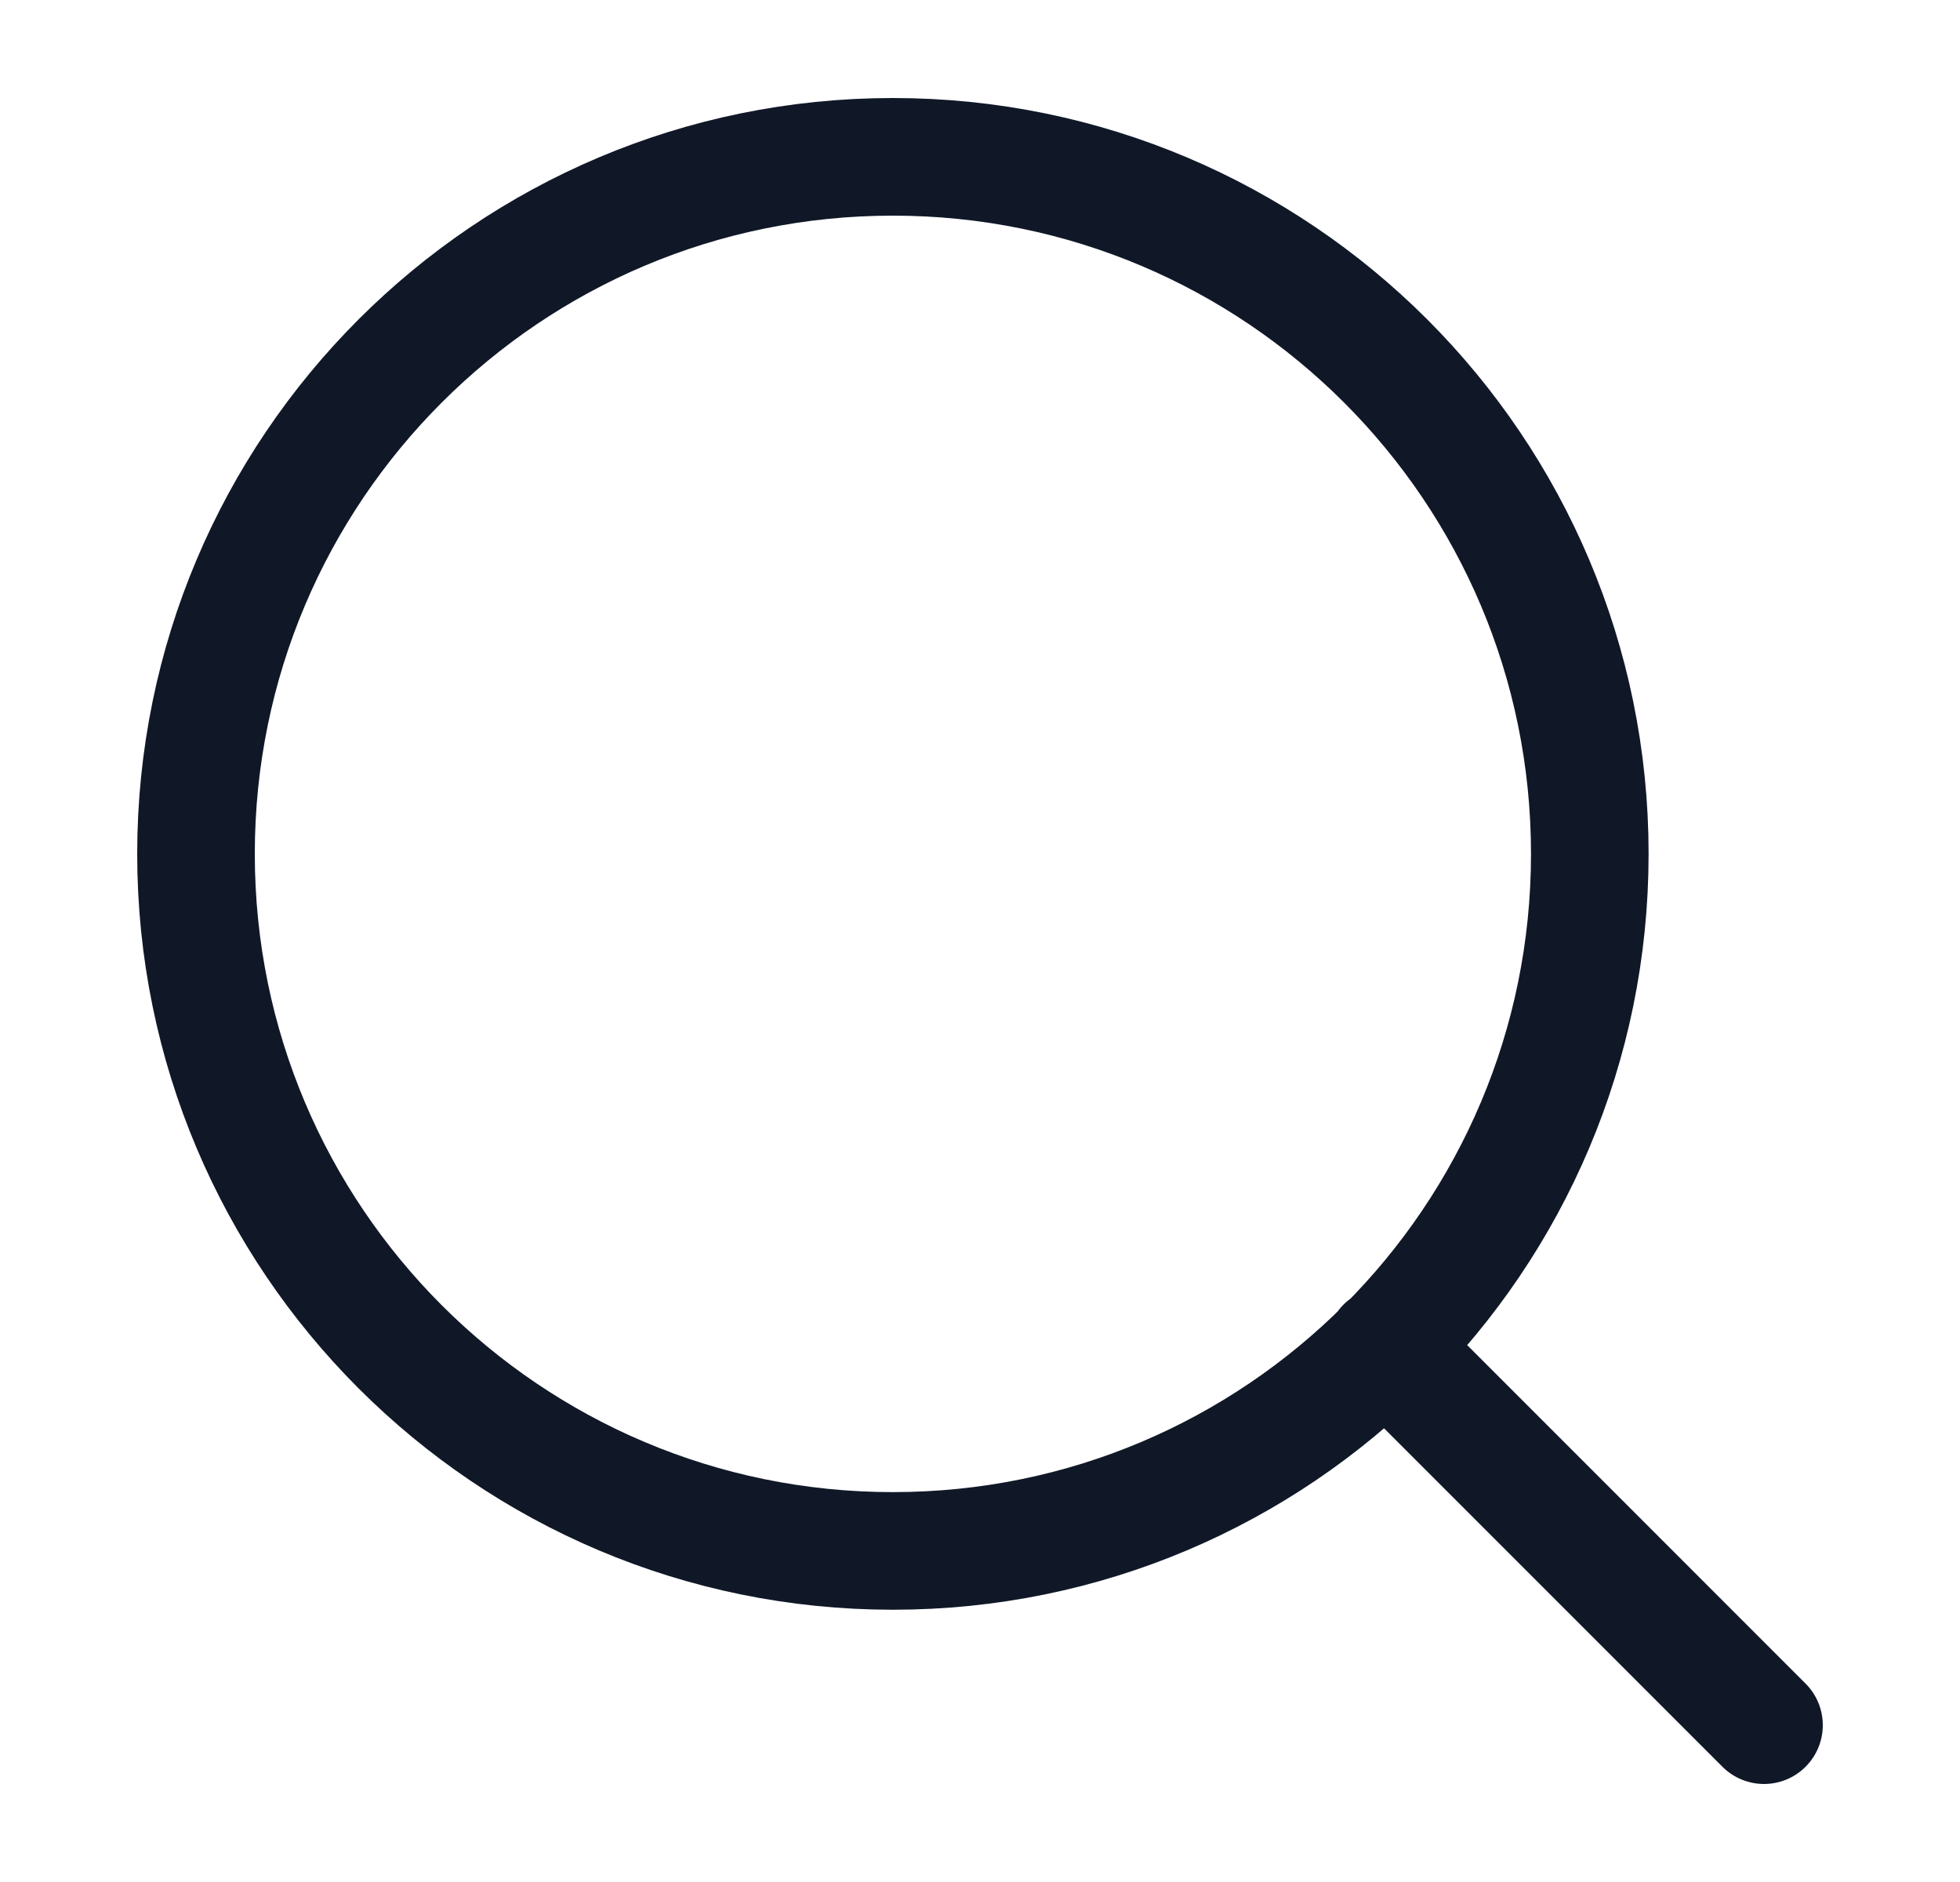
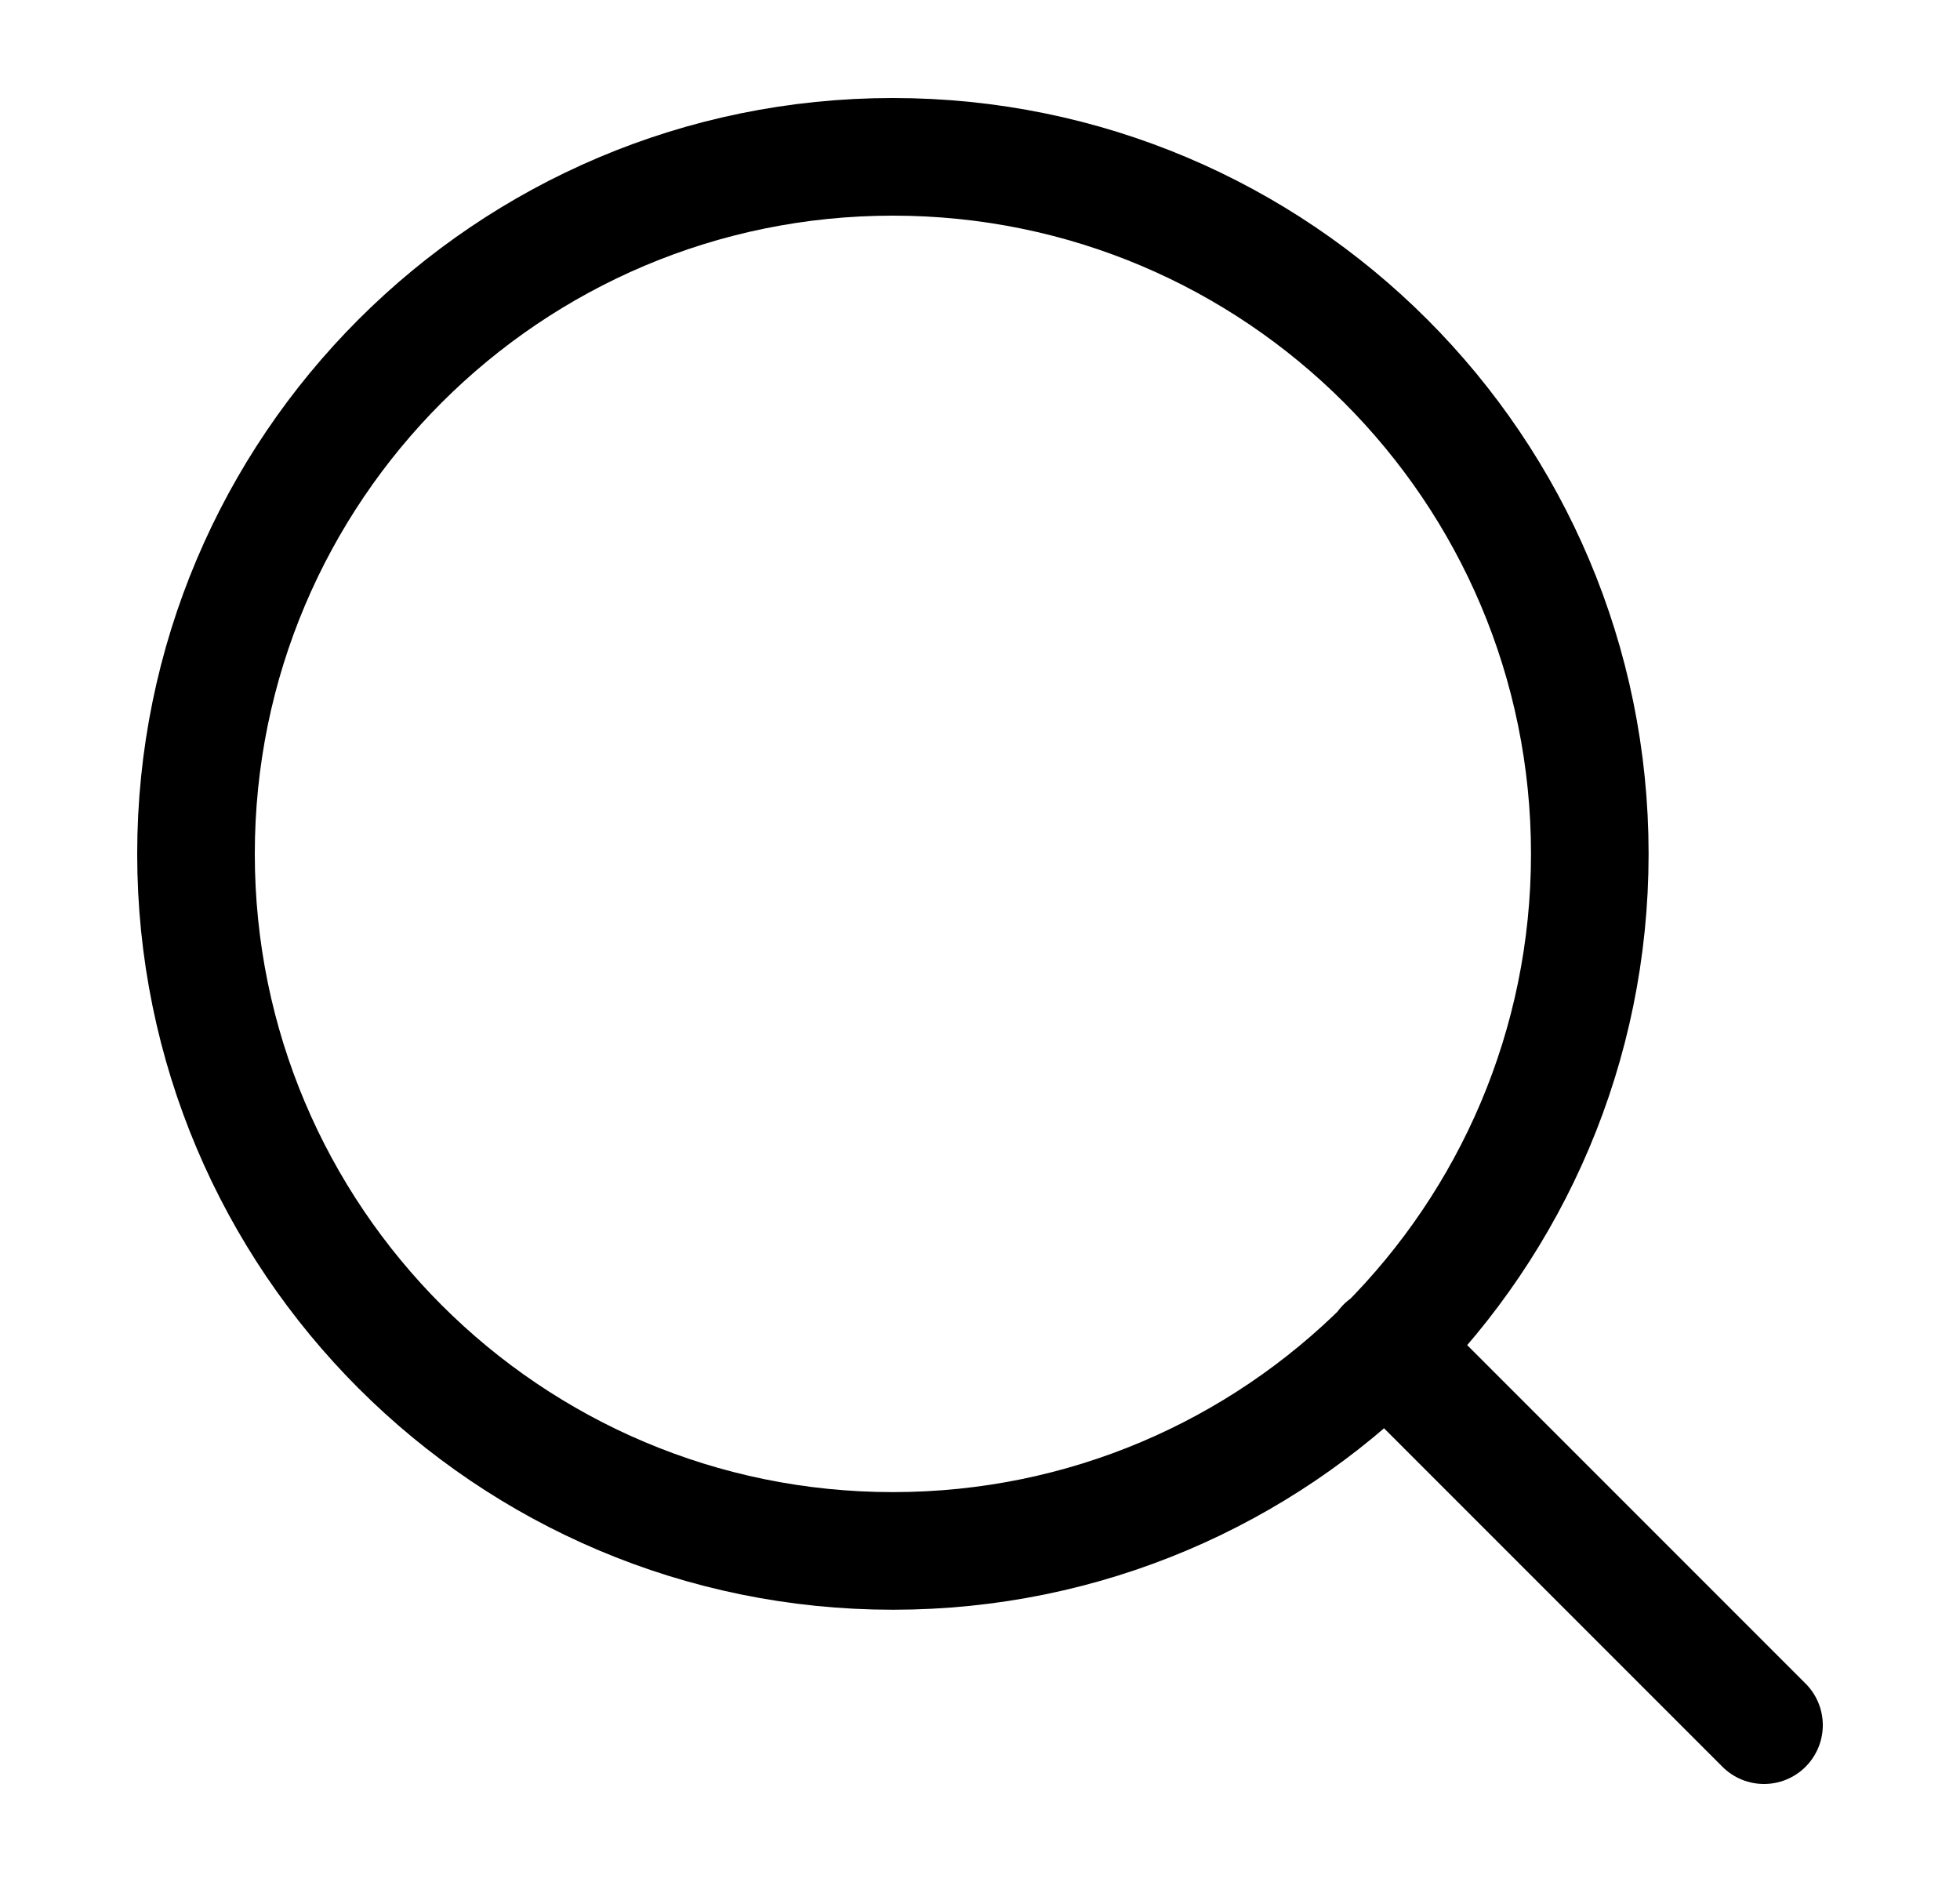
<svg xmlns="http://www.w3.org/2000/svg" width="25" height="24" viewBox="0 0 25 24" fill="none">
-   <path d="M22.5 22L17.667 17.167M20.278 10.889C20.278 15.798 16.298 19.778 11.389 19.778C6.48 19.778 2.5 15.798 2.5 10.889C2.5 5.98 6.48 2 11.389 2C16.298 2 20.278 5.98 20.278 10.889Z" stroke="#101828" stroke-width="1.5" stroke-linecap="round" stroke-linejoin="round" />
+   <path d="M22.5 22L17.667 17.167M20.278 10.889C20.278 15.798 16.298 19.778 11.389 19.778C6.48 19.778 2.5 15.798 2.5 10.889C2.5 5.98 6.48 2 11.389 2C16.298 2 20.278 5.98 20.278 10.889Z" stroke="currentColor" stroke-width="1.5" stroke-linecap="round" stroke-linejoin="round" />
</svg>
